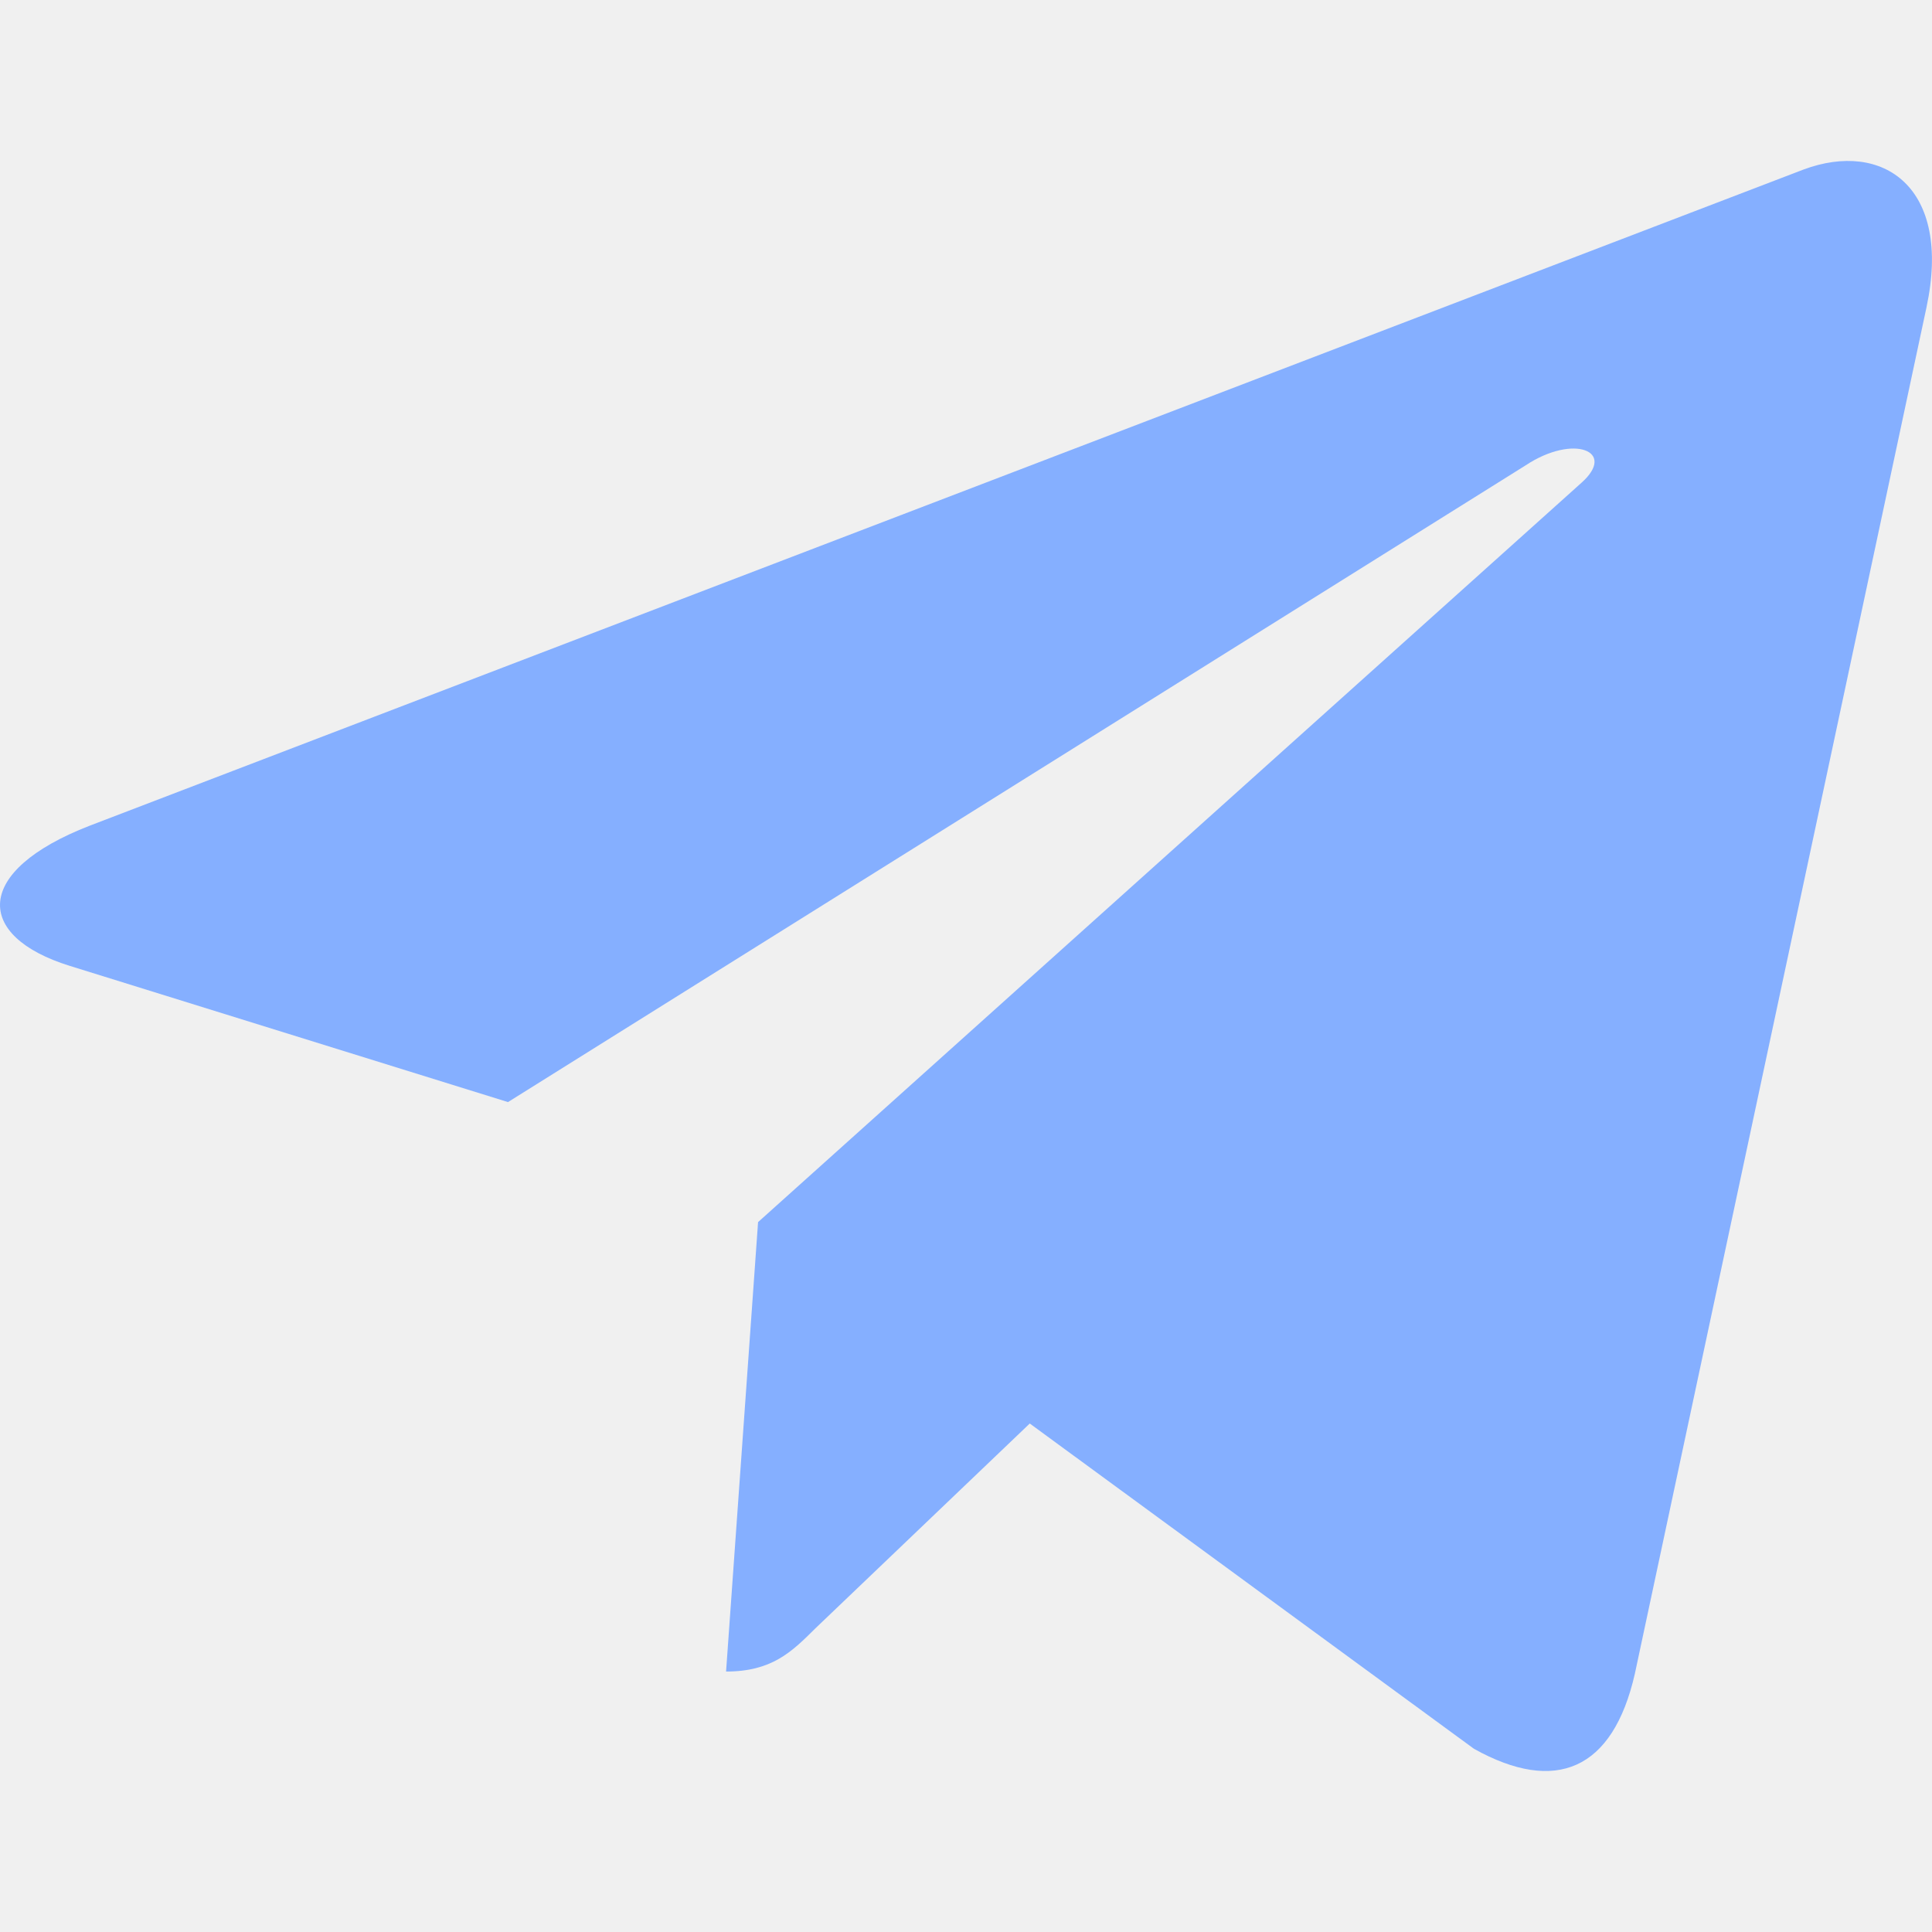
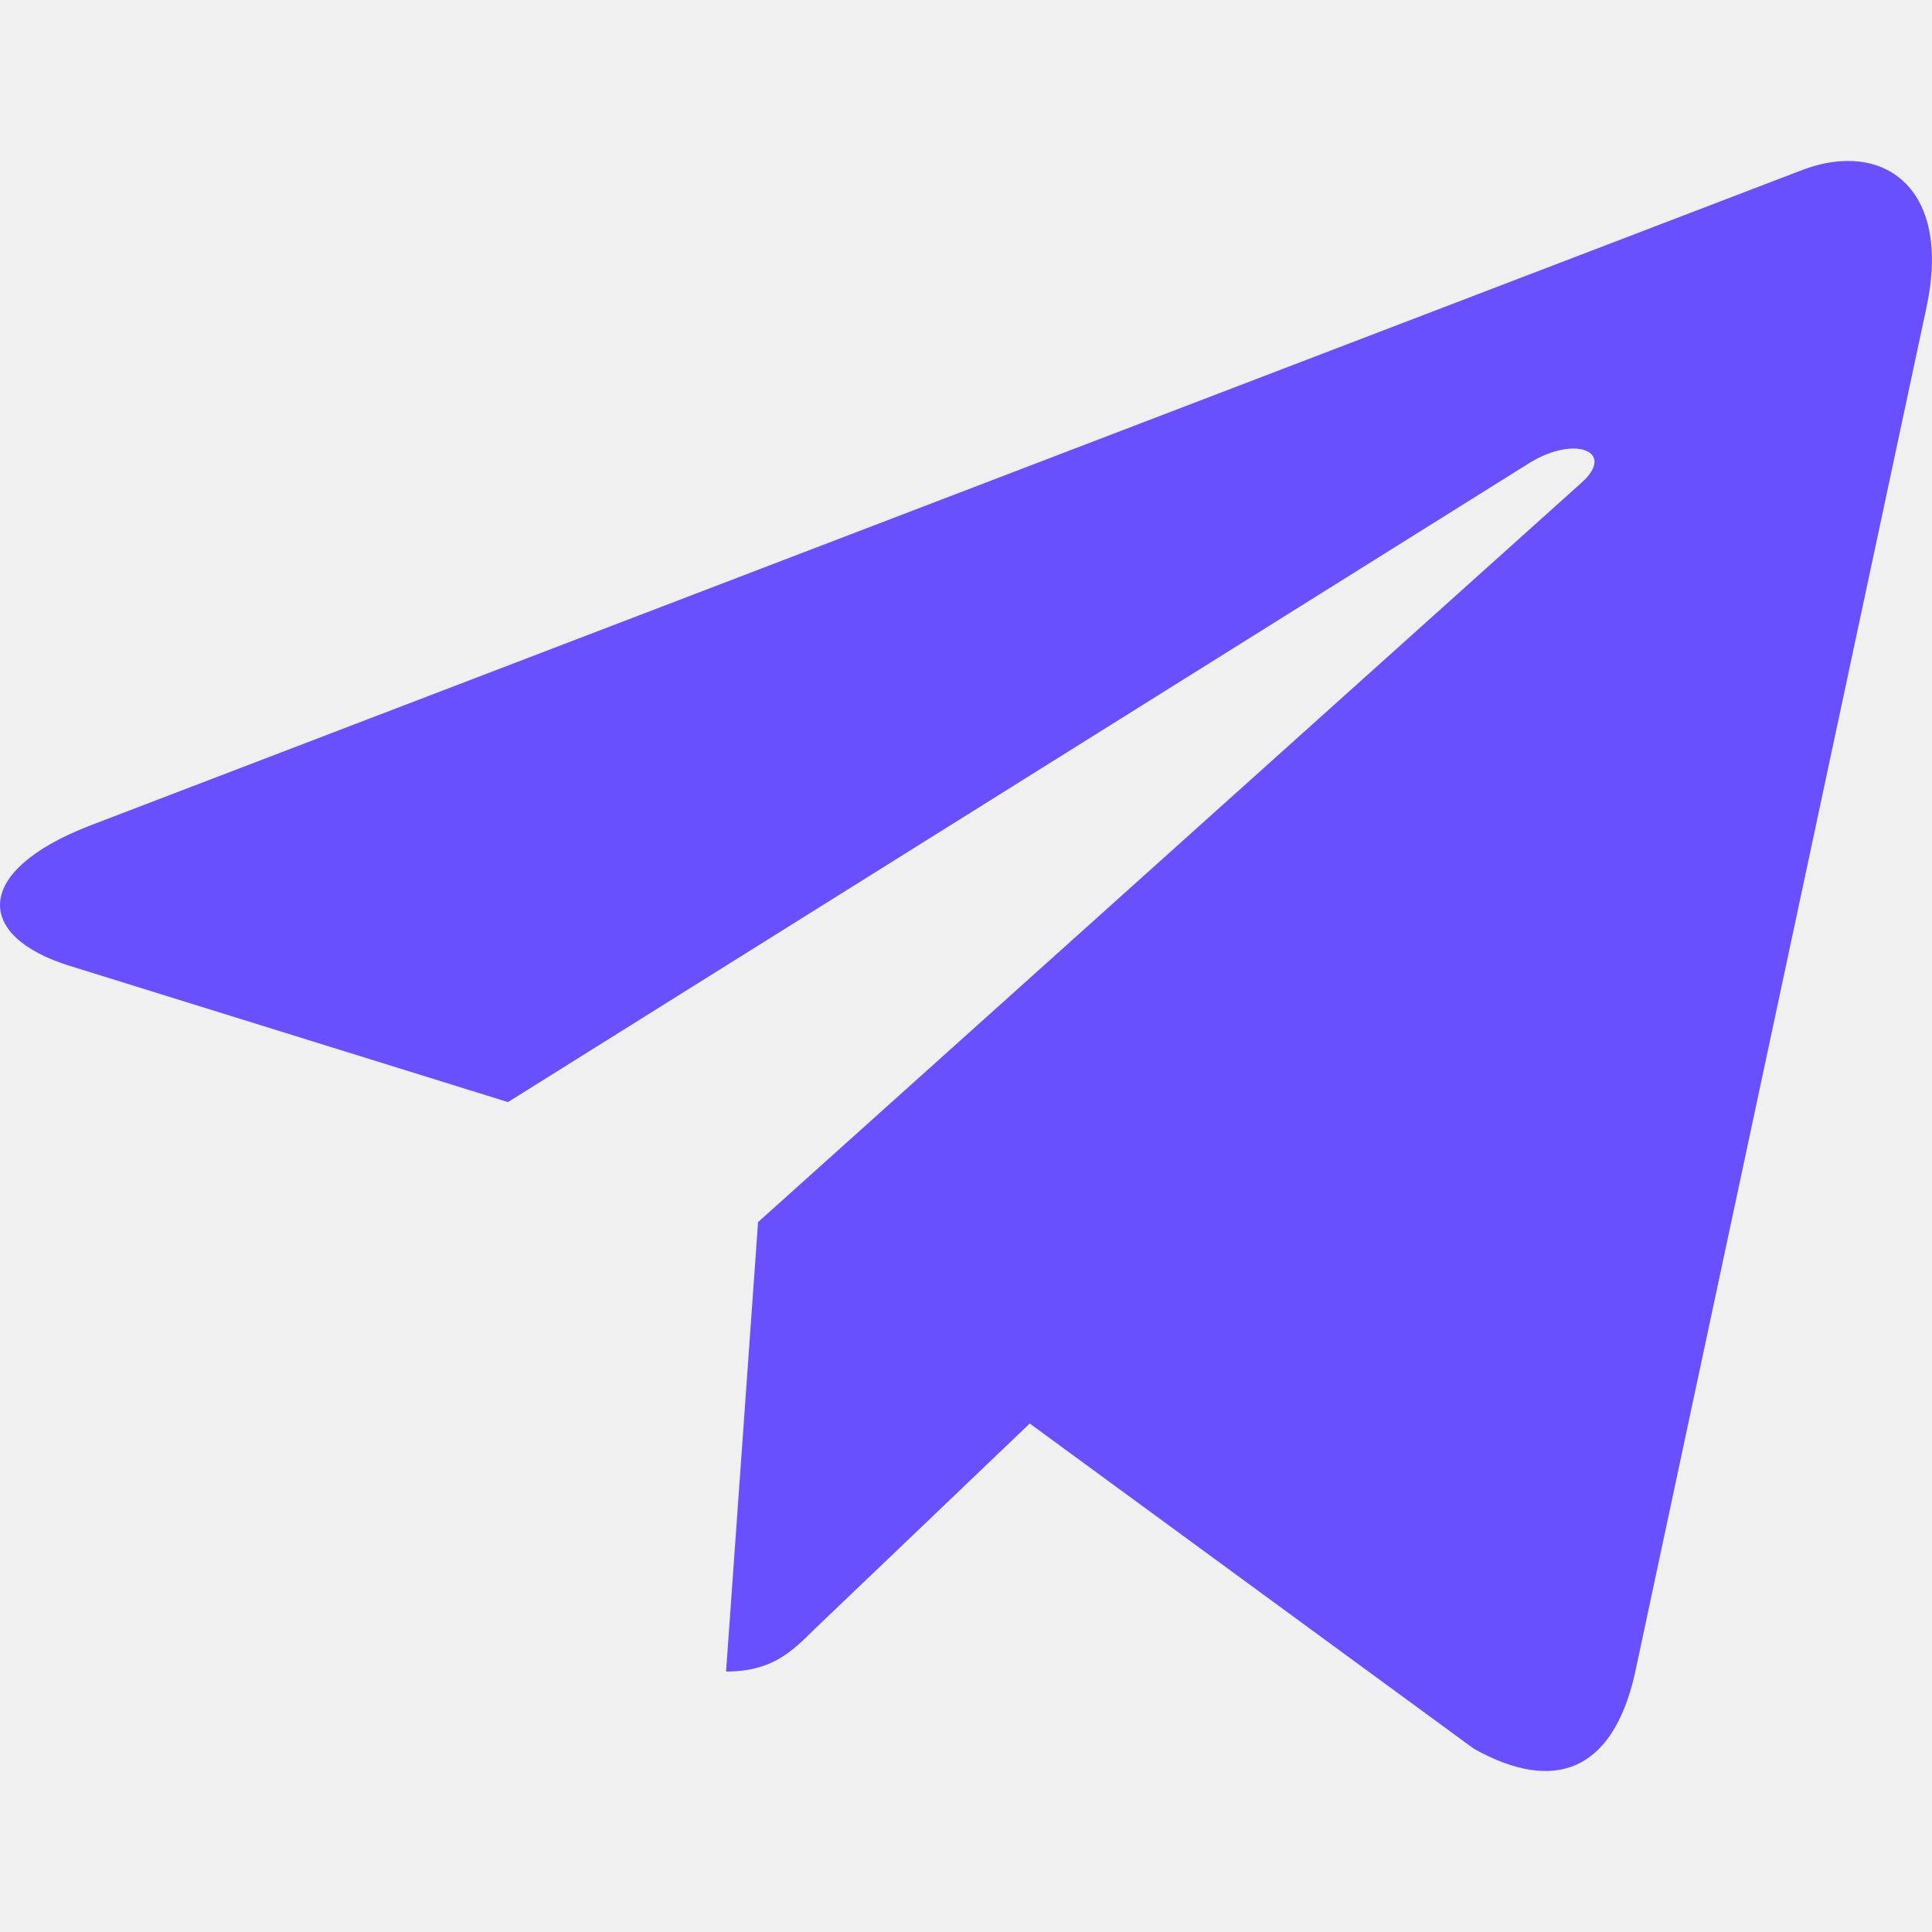
<svg xmlns="http://www.w3.org/2000/svg" width="16" height="16" viewBox="0 0 16 16" fill="none">
  <g id="telegram (9) 1" clip-path="url(#clip0_126_806)">
-     <path id="Vector" d="M6.278 10.121L6.013 13.843C6.392 13.843 6.556 13.681 6.753 13.485L8.528 11.789L12.207 14.483C12.882 14.859 13.357 14.661 13.539 13.862L15.954 2.547L15.954 2.547C16.168 1.549 15.594 1.159 14.936 1.404L0.743 6.838C-0.226 7.214 -0.211 7.754 0.578 7.999L4.207 9.127L12.636 3.853C13.032 3.591 13.393 3.736 13.096 3.999L6.278 10.121Z" fill="#85AFFF" />
+     <path id="Vector" d="M6.278 10.121L6.013 13.843C6.392 13.843 6.556 13.681 6.753 13.485L8.528 11.789L12.207 14.483C12.882 14.859 13.357 14.661 13.539 13.862L15.954 2.547L15.954 2.547C16.168 1.549 15.594 1.159 14.936 1.404L0.743 6.838C-0.226 7.214 -0.211 7.754 0.578 7.999L4.207 9.127L12.636 3.853C13.032 3.591 13.393 3.736 13.096 3.999L6.278 10.121Z" fill="#6950FF" />
  </g>
  <defs>
    <clipPath id="clip0_126_806">
      <rect width="16" height="16" fill="white" />
    </clipPath>
  </defs>
</svg>
